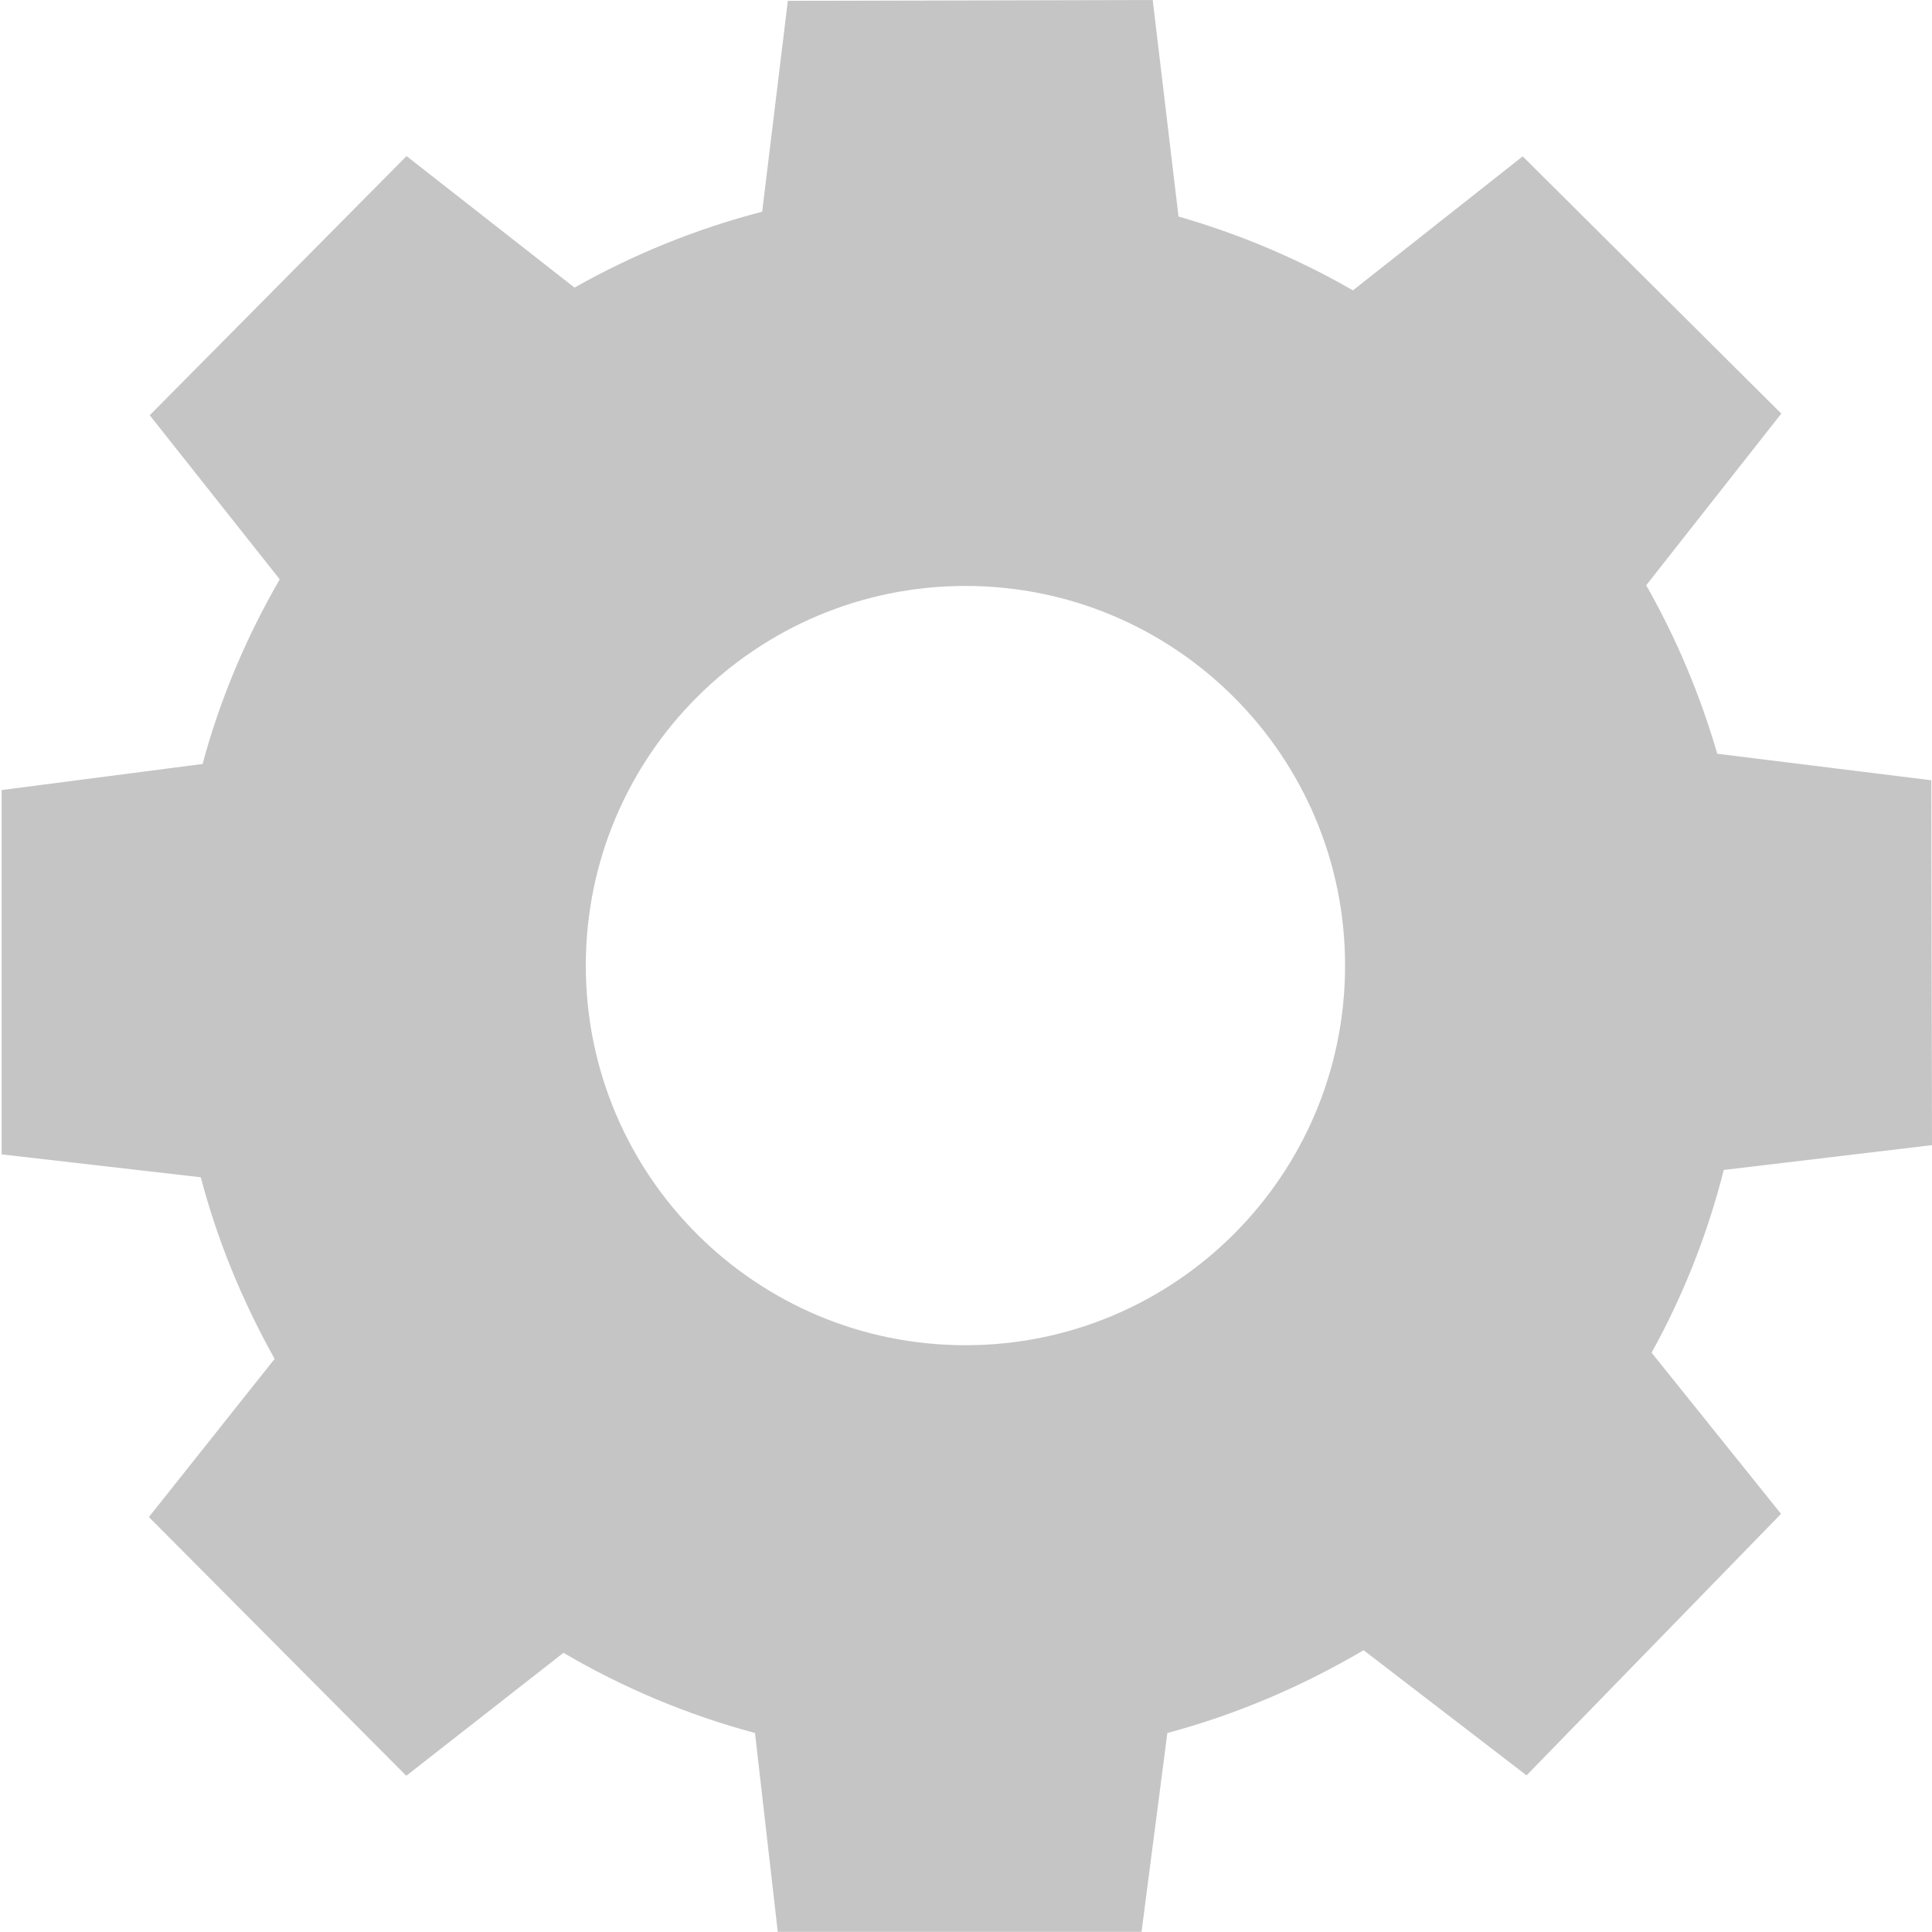
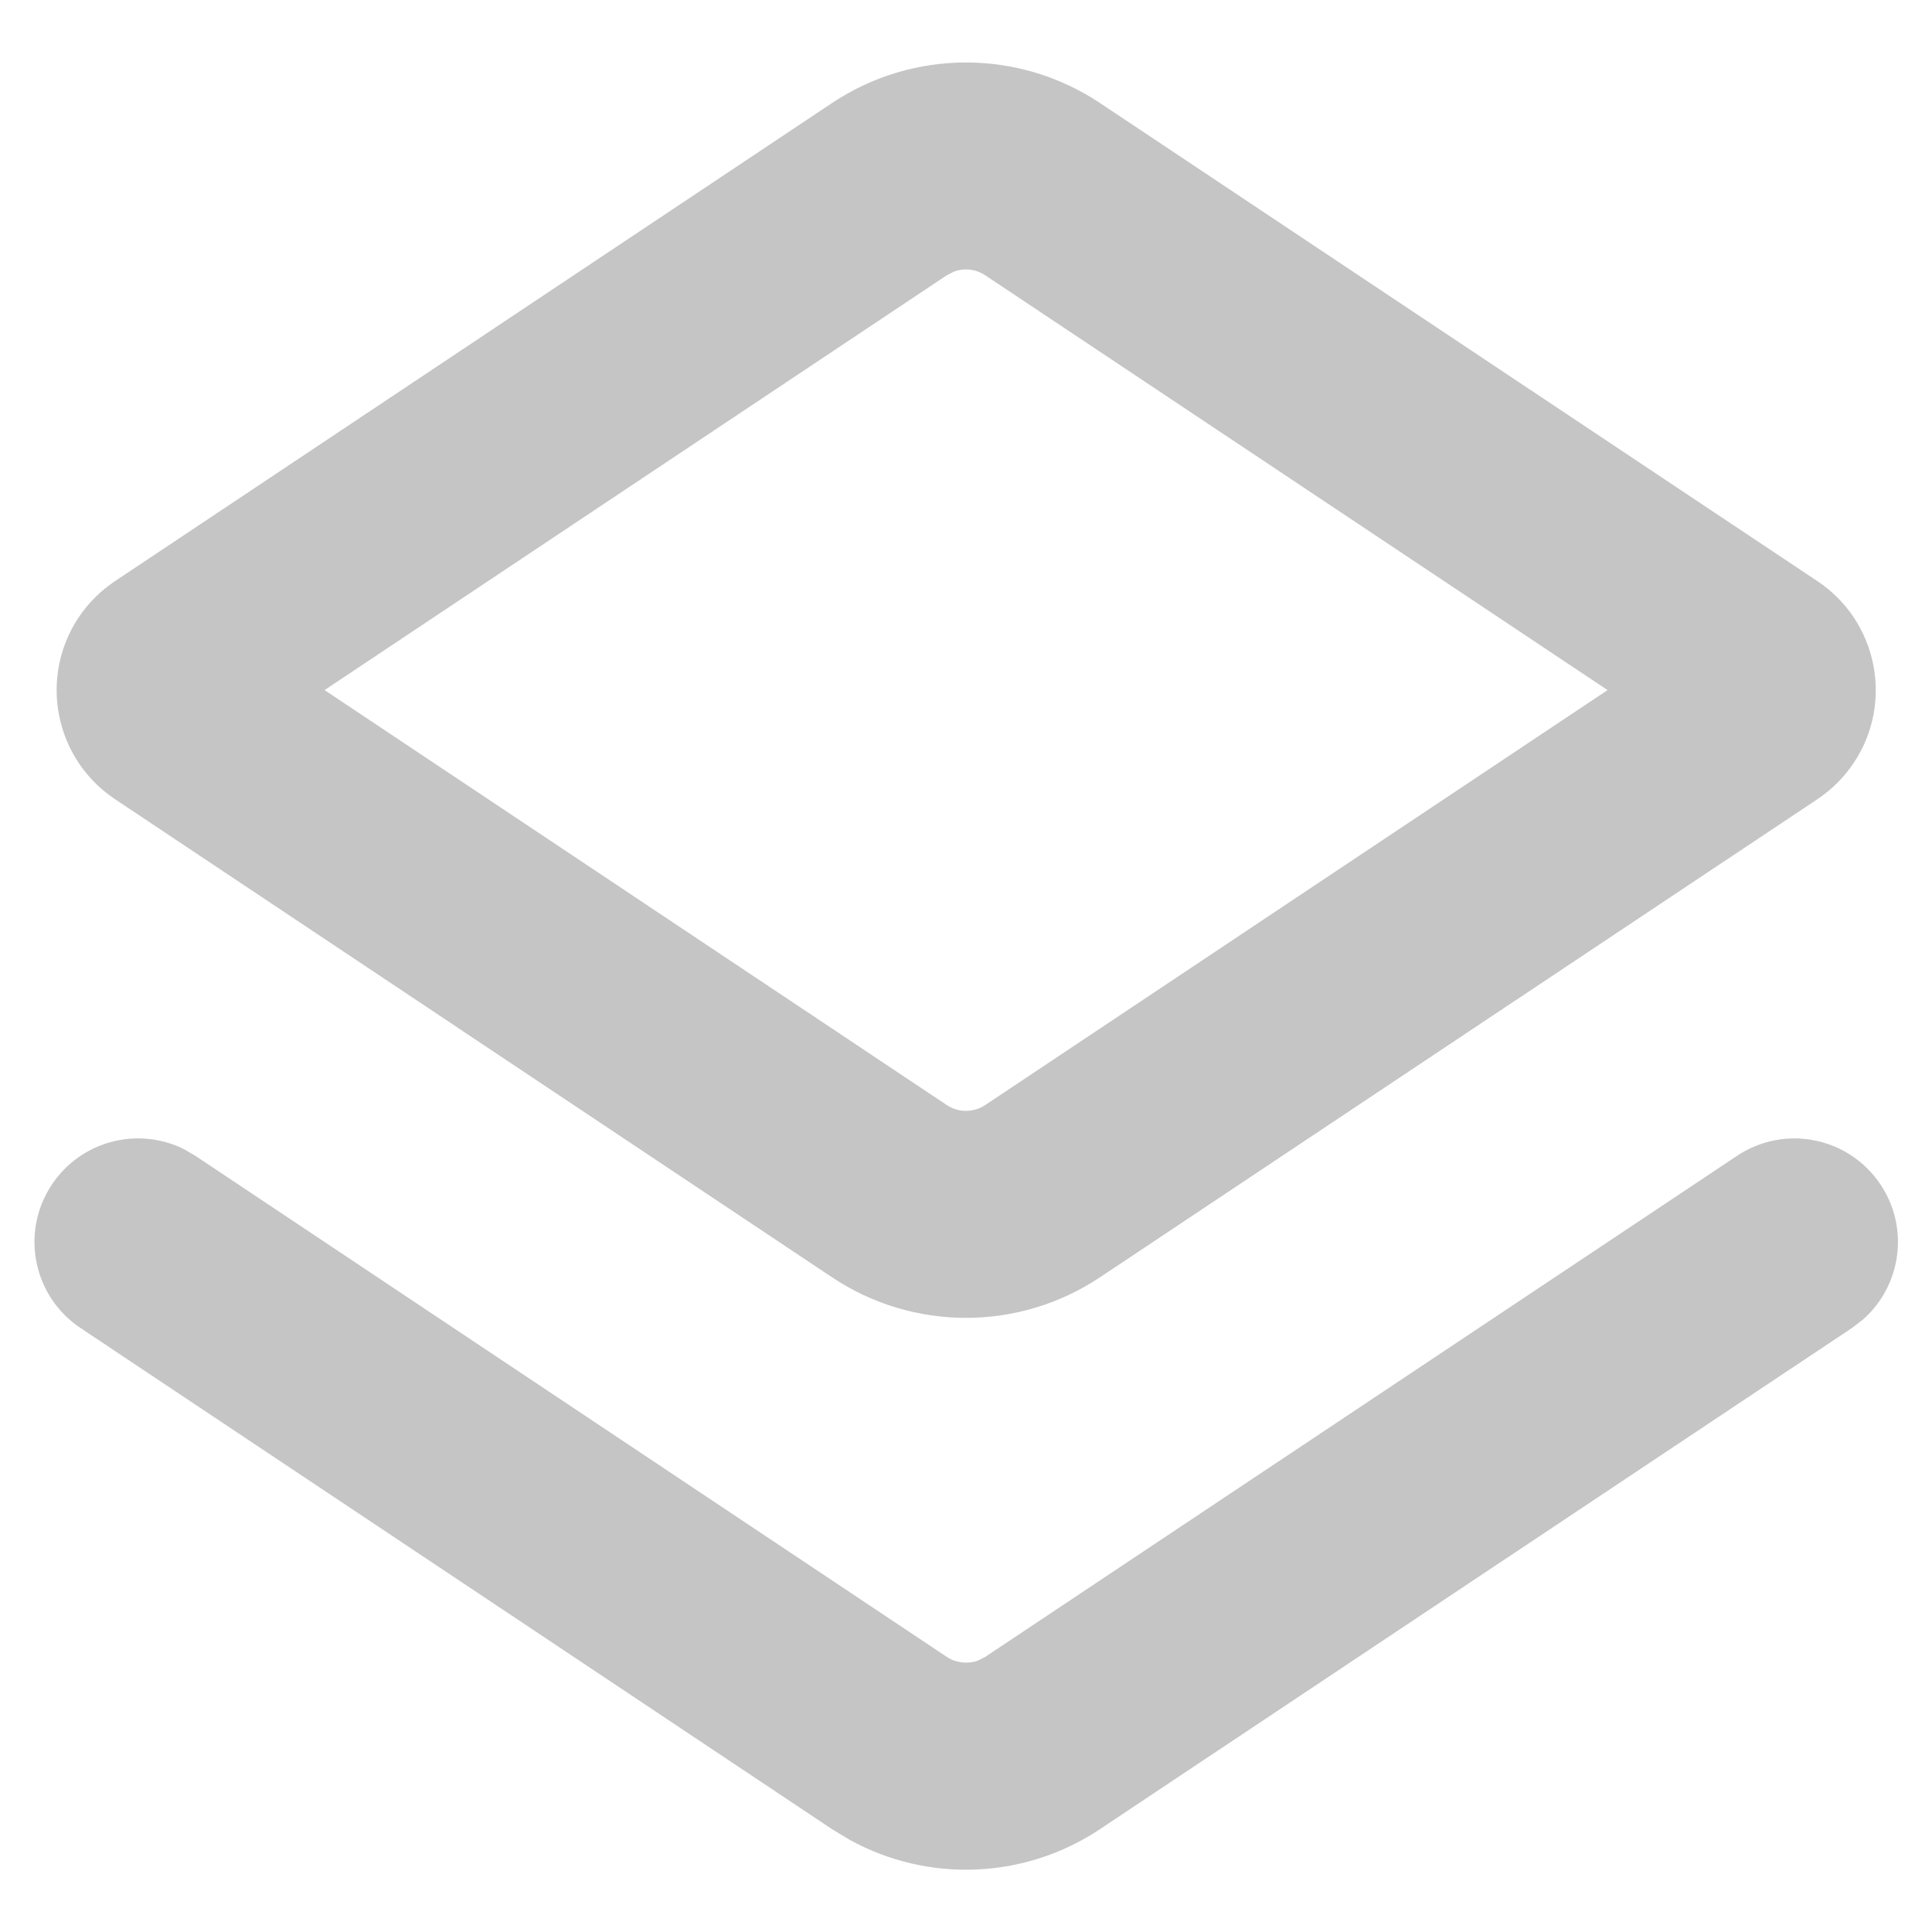
- <svg xmlns="http://www.w3.org/2000/svg" version="1.1" id="resource" x="0px" y="0px" viewBox="0 0 14 14" style="enable-background:new 0 0 14 14;" xml:space="preserve">
-   <path fill="#C5C5C5" class="st0" d="M0.012,8.365l1.443,0.166c0.121,0.462,0.304,0.902,0.535,1.316  l-0.911,1.146l1.865,1.875l1.139-0.891c0.435,0.255,0.9,0.45,1.388,0.581  l0.165,1.441h2.636l0.187-1.441c0.5-0.134,0.976-0.337,1.422-0.6  l1.181,0.907l1.844-1.895l-0.938-1.168c0.231-0.417,0.406-0.861,0.523-1.324  l1.509-0.18l-0.005-2.644l-1.551-0.192c-0.124-0.426-0.296-0.836-0.515-1.221  l0.979-1.244L11.034,1.133L9.804,2.104C9.406,1.875,8.981,1.696,8.54,1.569  L8.353-0L5.709,0.006L5.523,1.534C5.046,1.658,4.592,1.842,4.163,2.084  L2.946,1.131L1.085,3.009l0.942,1.189c-0.243,0.421-0.433,0.869-0.559,1.338  L0.012,5.725V8.365z M6.996,4.246c1.519,0,2.751,1.232,2.751,2.751  S8.516,9.748,6.996,9.748S4.245,8.517,4.245,6.997S5.477,4.246,6.996,4.246z" />
+ <svg xmlns="http://www.w3.org/2000/svg" width="14px" height="14px" viewBox="0 0 14 14" version="1.1">
+   <g id="Deploy" stroke="none" stroke-width="1" fill="none" fill-rule="evenodd">
+     <g id="deploy-indication" transform="translate(-340, -457)" fill="#40404B" fill-rule="nonzero">
+       <g id="Combined-Shape" transform="translate(340, 456.9997)">
+         <path fill="#C5C5C5" d="M13.627,8.584 C13.838,8.9 13.777,9.318 13.5,9.562 L13.419,9.624 L7.971,13.255 C7.425,13.619 6.726,13.645 6.158,13.333 L6.029,13.255 L0.584,9.624 C0.239,9.394 0.146,8.929 0.376,8.584 C0.587,8.268 0.995,8.163 1.328,8.325 L1.416,8.376 L6.861,12.007 C6.929,12.051 7.012,12.06 7.086,12.034 L7.139,12.007 L12.587,8.376 C12.932,8.146 13.397,8.239 13.627,8.584 Z M6.029,0.747 C6.617,0.355 7.383,0.355 7.971,0.747 L7.971,0.747 L13.169,4.211 C13.606,4.502 13.724,5.092 13.433,5.528 C13.363,5.633 13.274,5.722 13.169,5.792 L13.169,5.792 L7.971,9.256 C7.383,9.648 6.617,9.648 6.029,9.256 L6.029,9.256 L0.834,5.792 C0.397,5.501 0.279,4.911 0.57,4.474 C0.64,4.37 0.729,4.281 0.834,4.211 L0.834,4.211 Z M7.139,1.995 C7.072,1.95 6.988,1.941 6.914,1.968 L6.914,1.968 L6.861,1.995 L2.352,5.001 L6.861,8.008 C6.945,8.064 7.055,8.064 7.139,8.008 L7.139,8.008 L11.649,5.001 Z" />
+       </g>
+     </g>
+   </g>
</svg>
